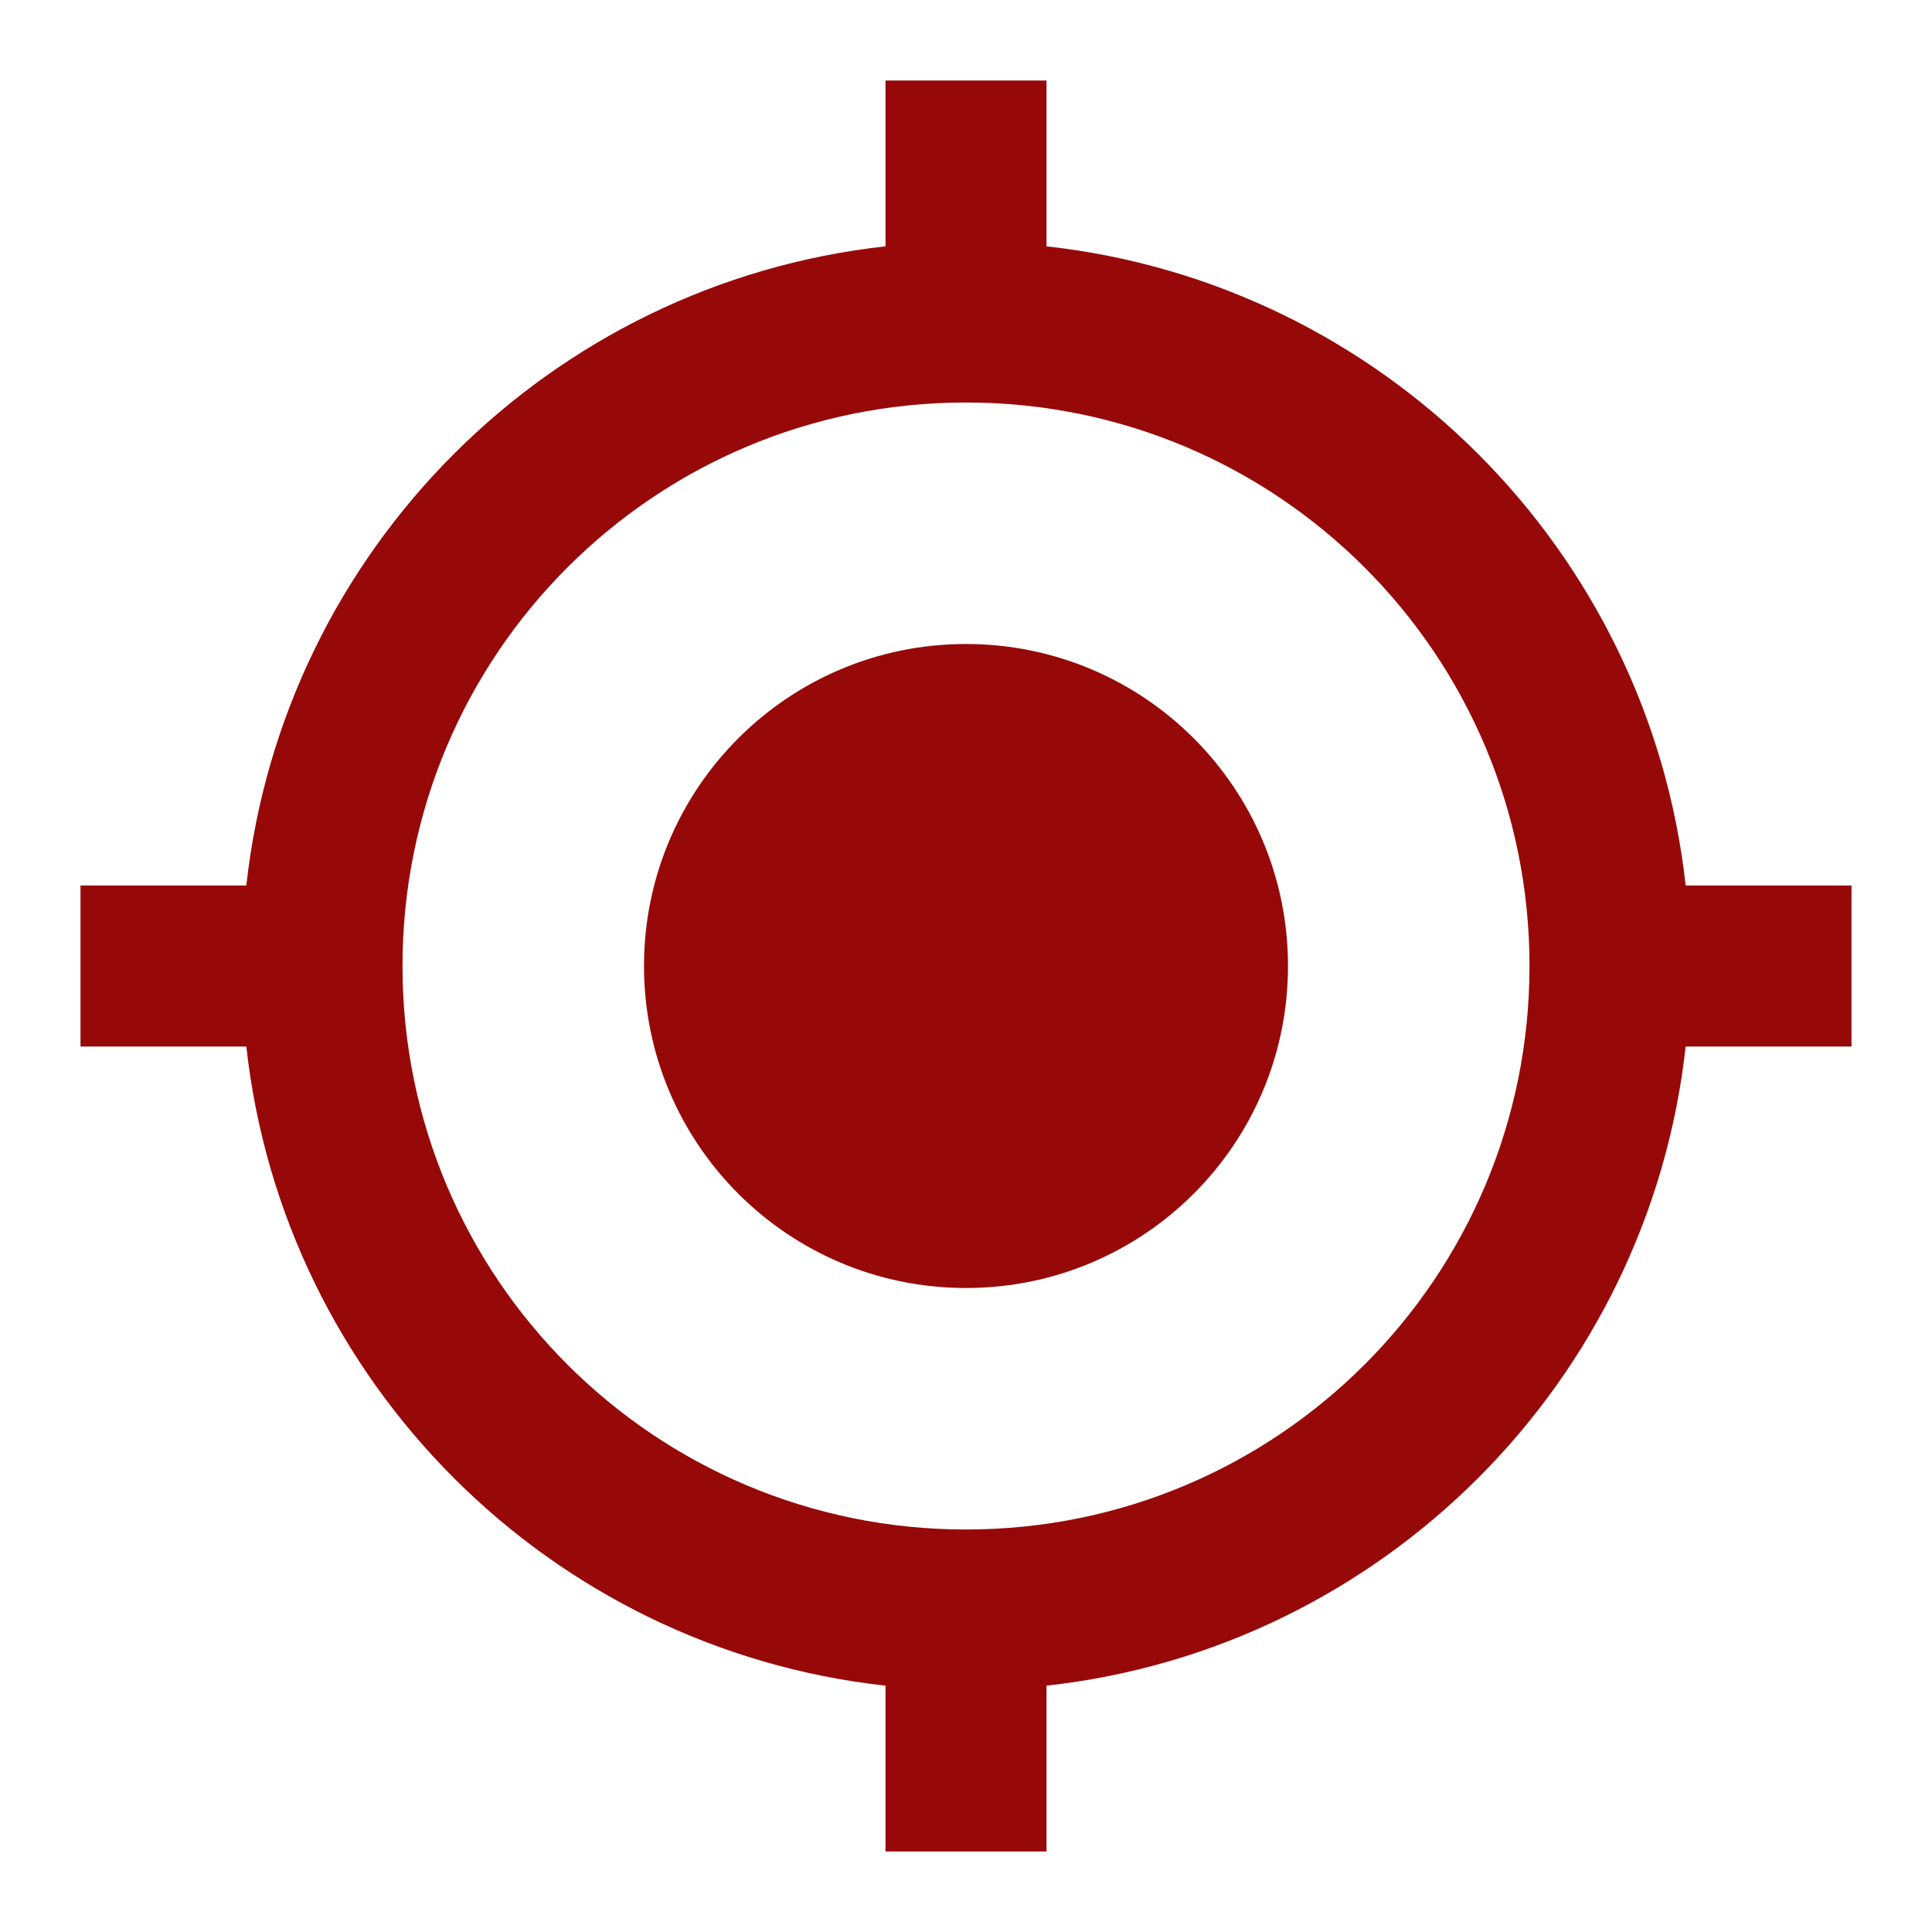
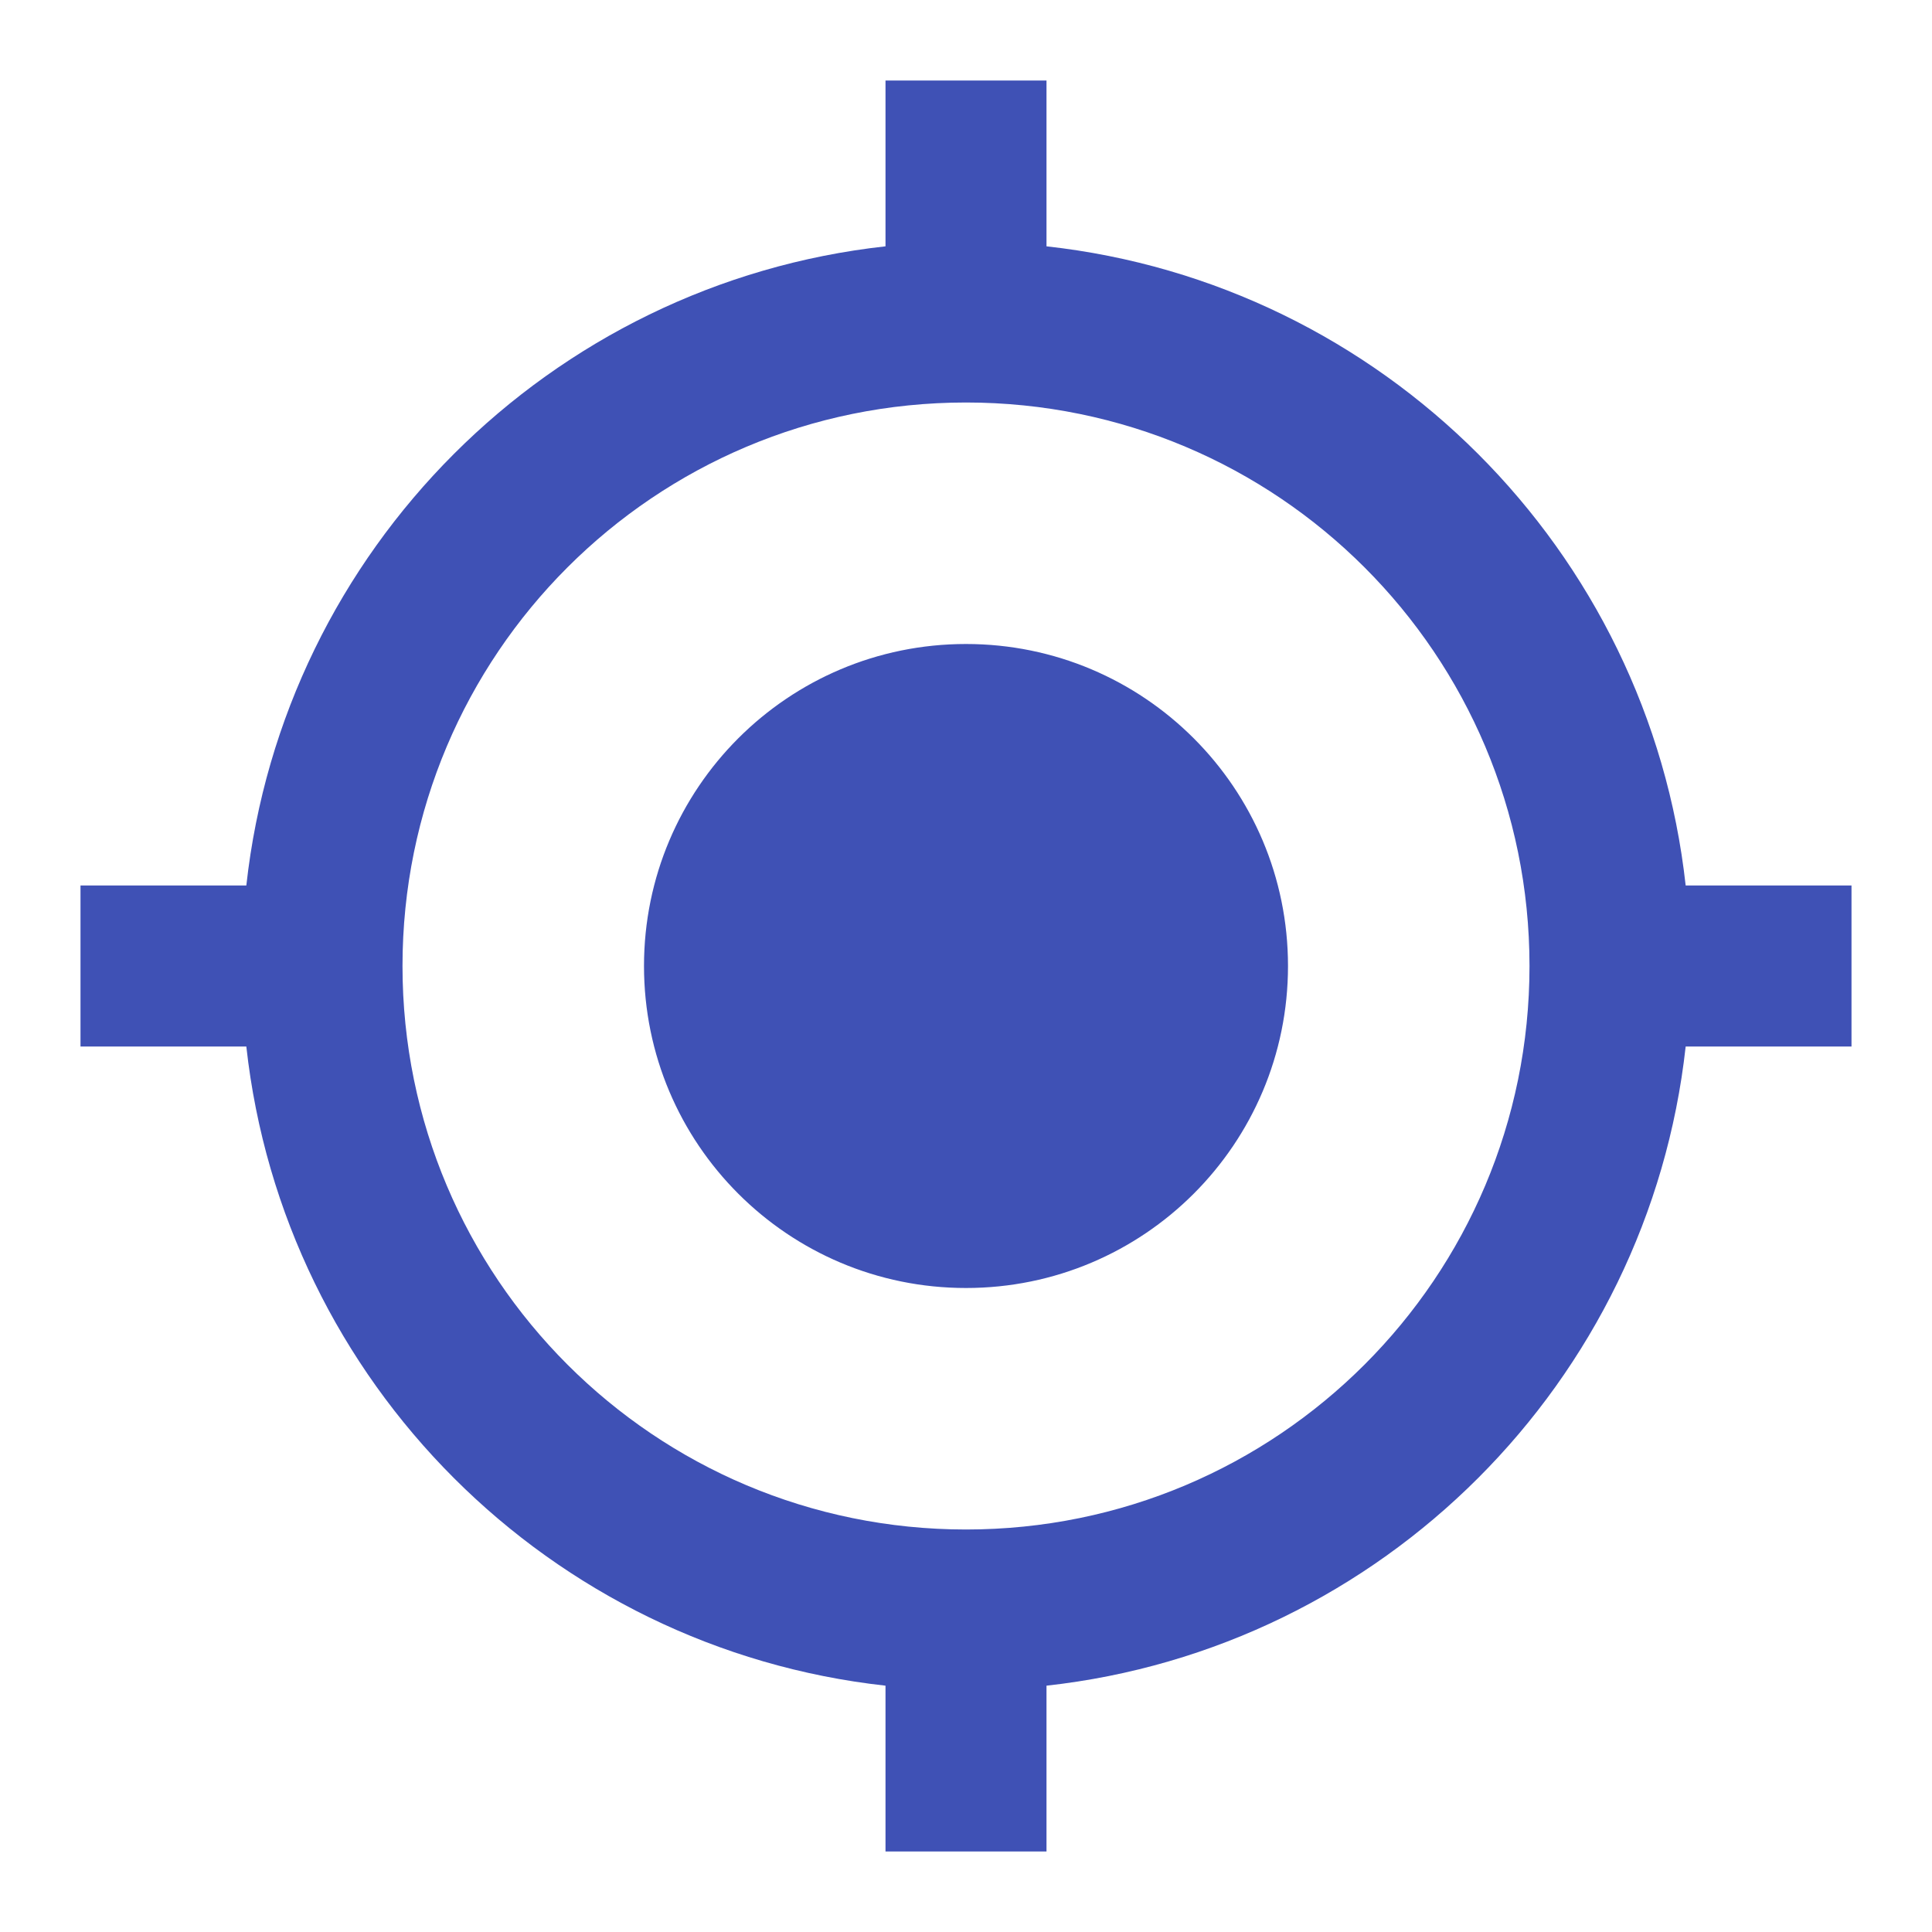
<svg xmlns="http://www.w3.org/2000/svg" width="24" height="24" viewBox="0 0 24 24">
  <path d="M0 0h24v24H0z" fill="none" />
-   <path fill="#970909" d="M12 8c-2.21 0-4 1.79-4 4s1.79 4 4 4 4-1.79 4-4-1.79-4-4-4zm8.94 3c-.46-4.17-3.77-7.48-7.94-7.94V1h-2v2.06C6.83 3.52 3.52 6.83 3.06 11H1v2h2.06c.46 4.17 3.77 7.48 7.94 7.94V23h2v-2.06c4.17-.46 7.48-3.77 7.94-7.94H23v-2h-2.06zM12 19c-3.87 0-7-3.13-7-7s3.13-7 7-7 7 3.13 7 7-3.13 7-7 7z" />
+   <path fill="#3F51B5" d="M12 8c-2.21 0-4 1.79-4 4s1.79 4 4 4 4-1.79 4-4-1.79-4-4-4zm8.94 3c-.46-4.17-3.77-7.48-7.94-7.94V1h-2v2.06C6.83 3.52 3.52 6.83 3.06 11H1v2h2.06c.46 4.17 3.77 7.48 7.94 7.94V23h2v-2.06c4.17-.46 7.48-3.77 7.94-7.94H23v-2h-2.06zM12 19c-3.87 0-7-3.13-7-7s3.13-7 7-7 7 3.13 7 7-3.13 7-7 7z" />
</svg>
